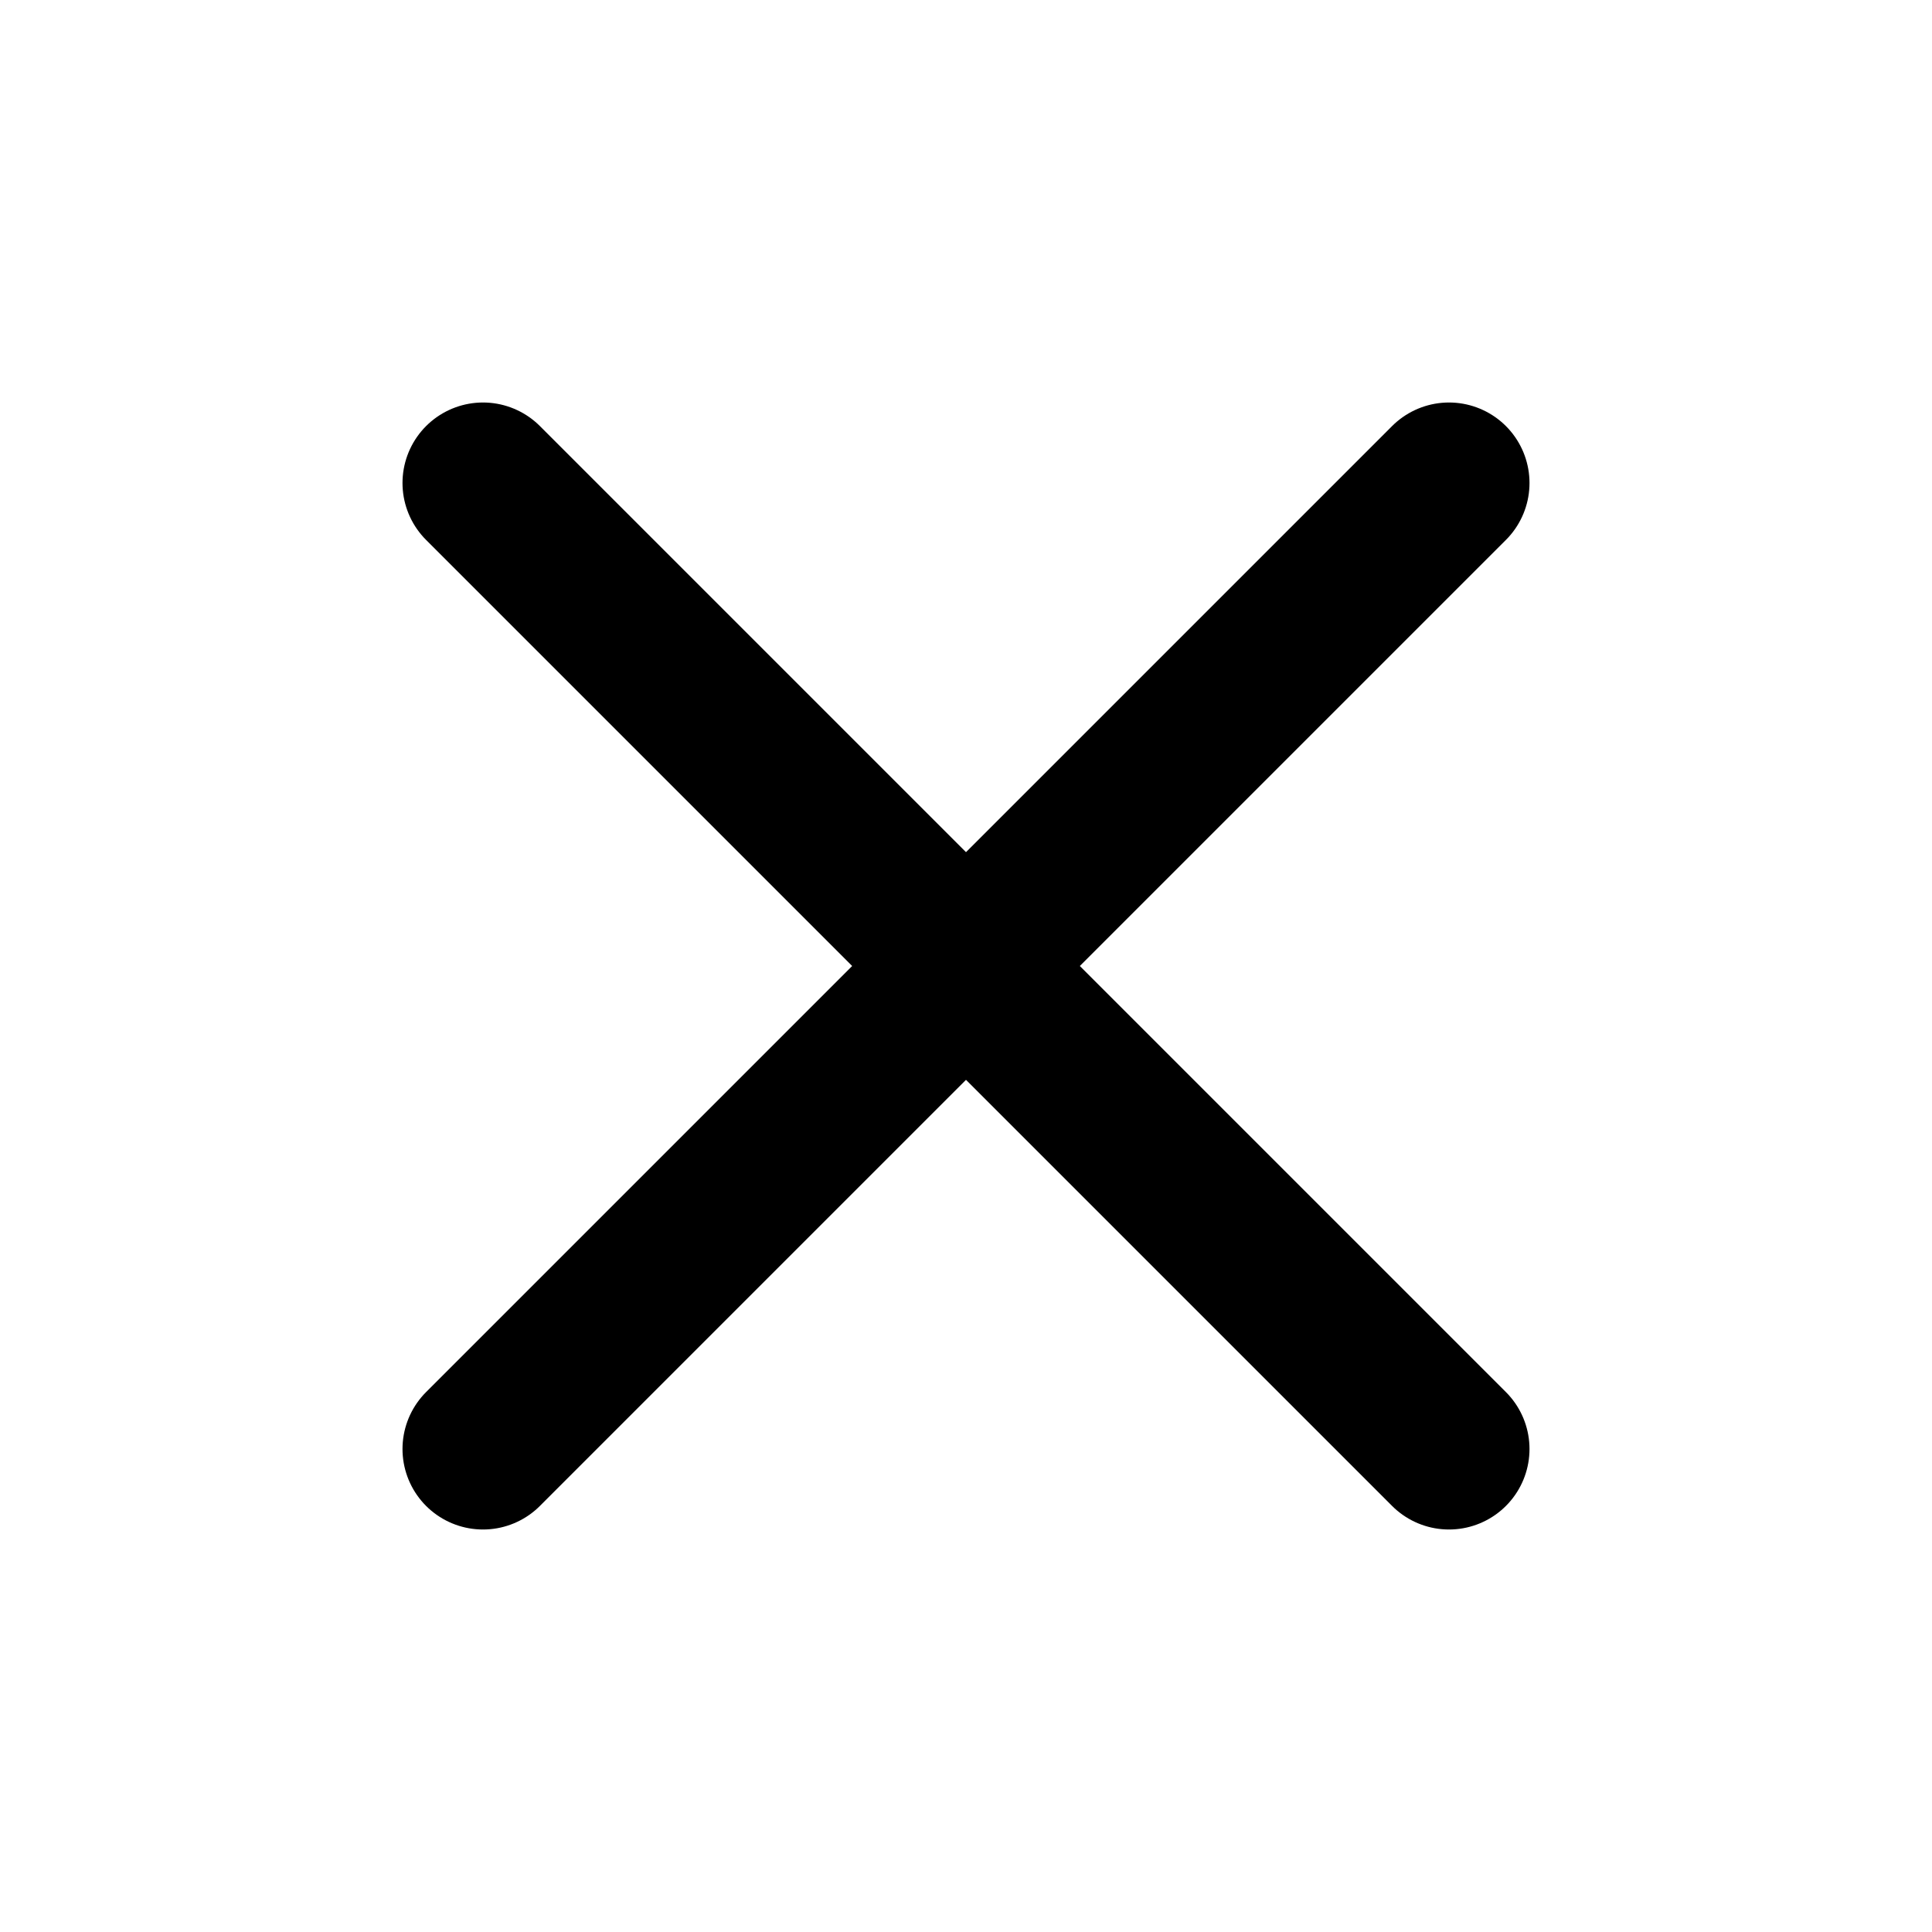
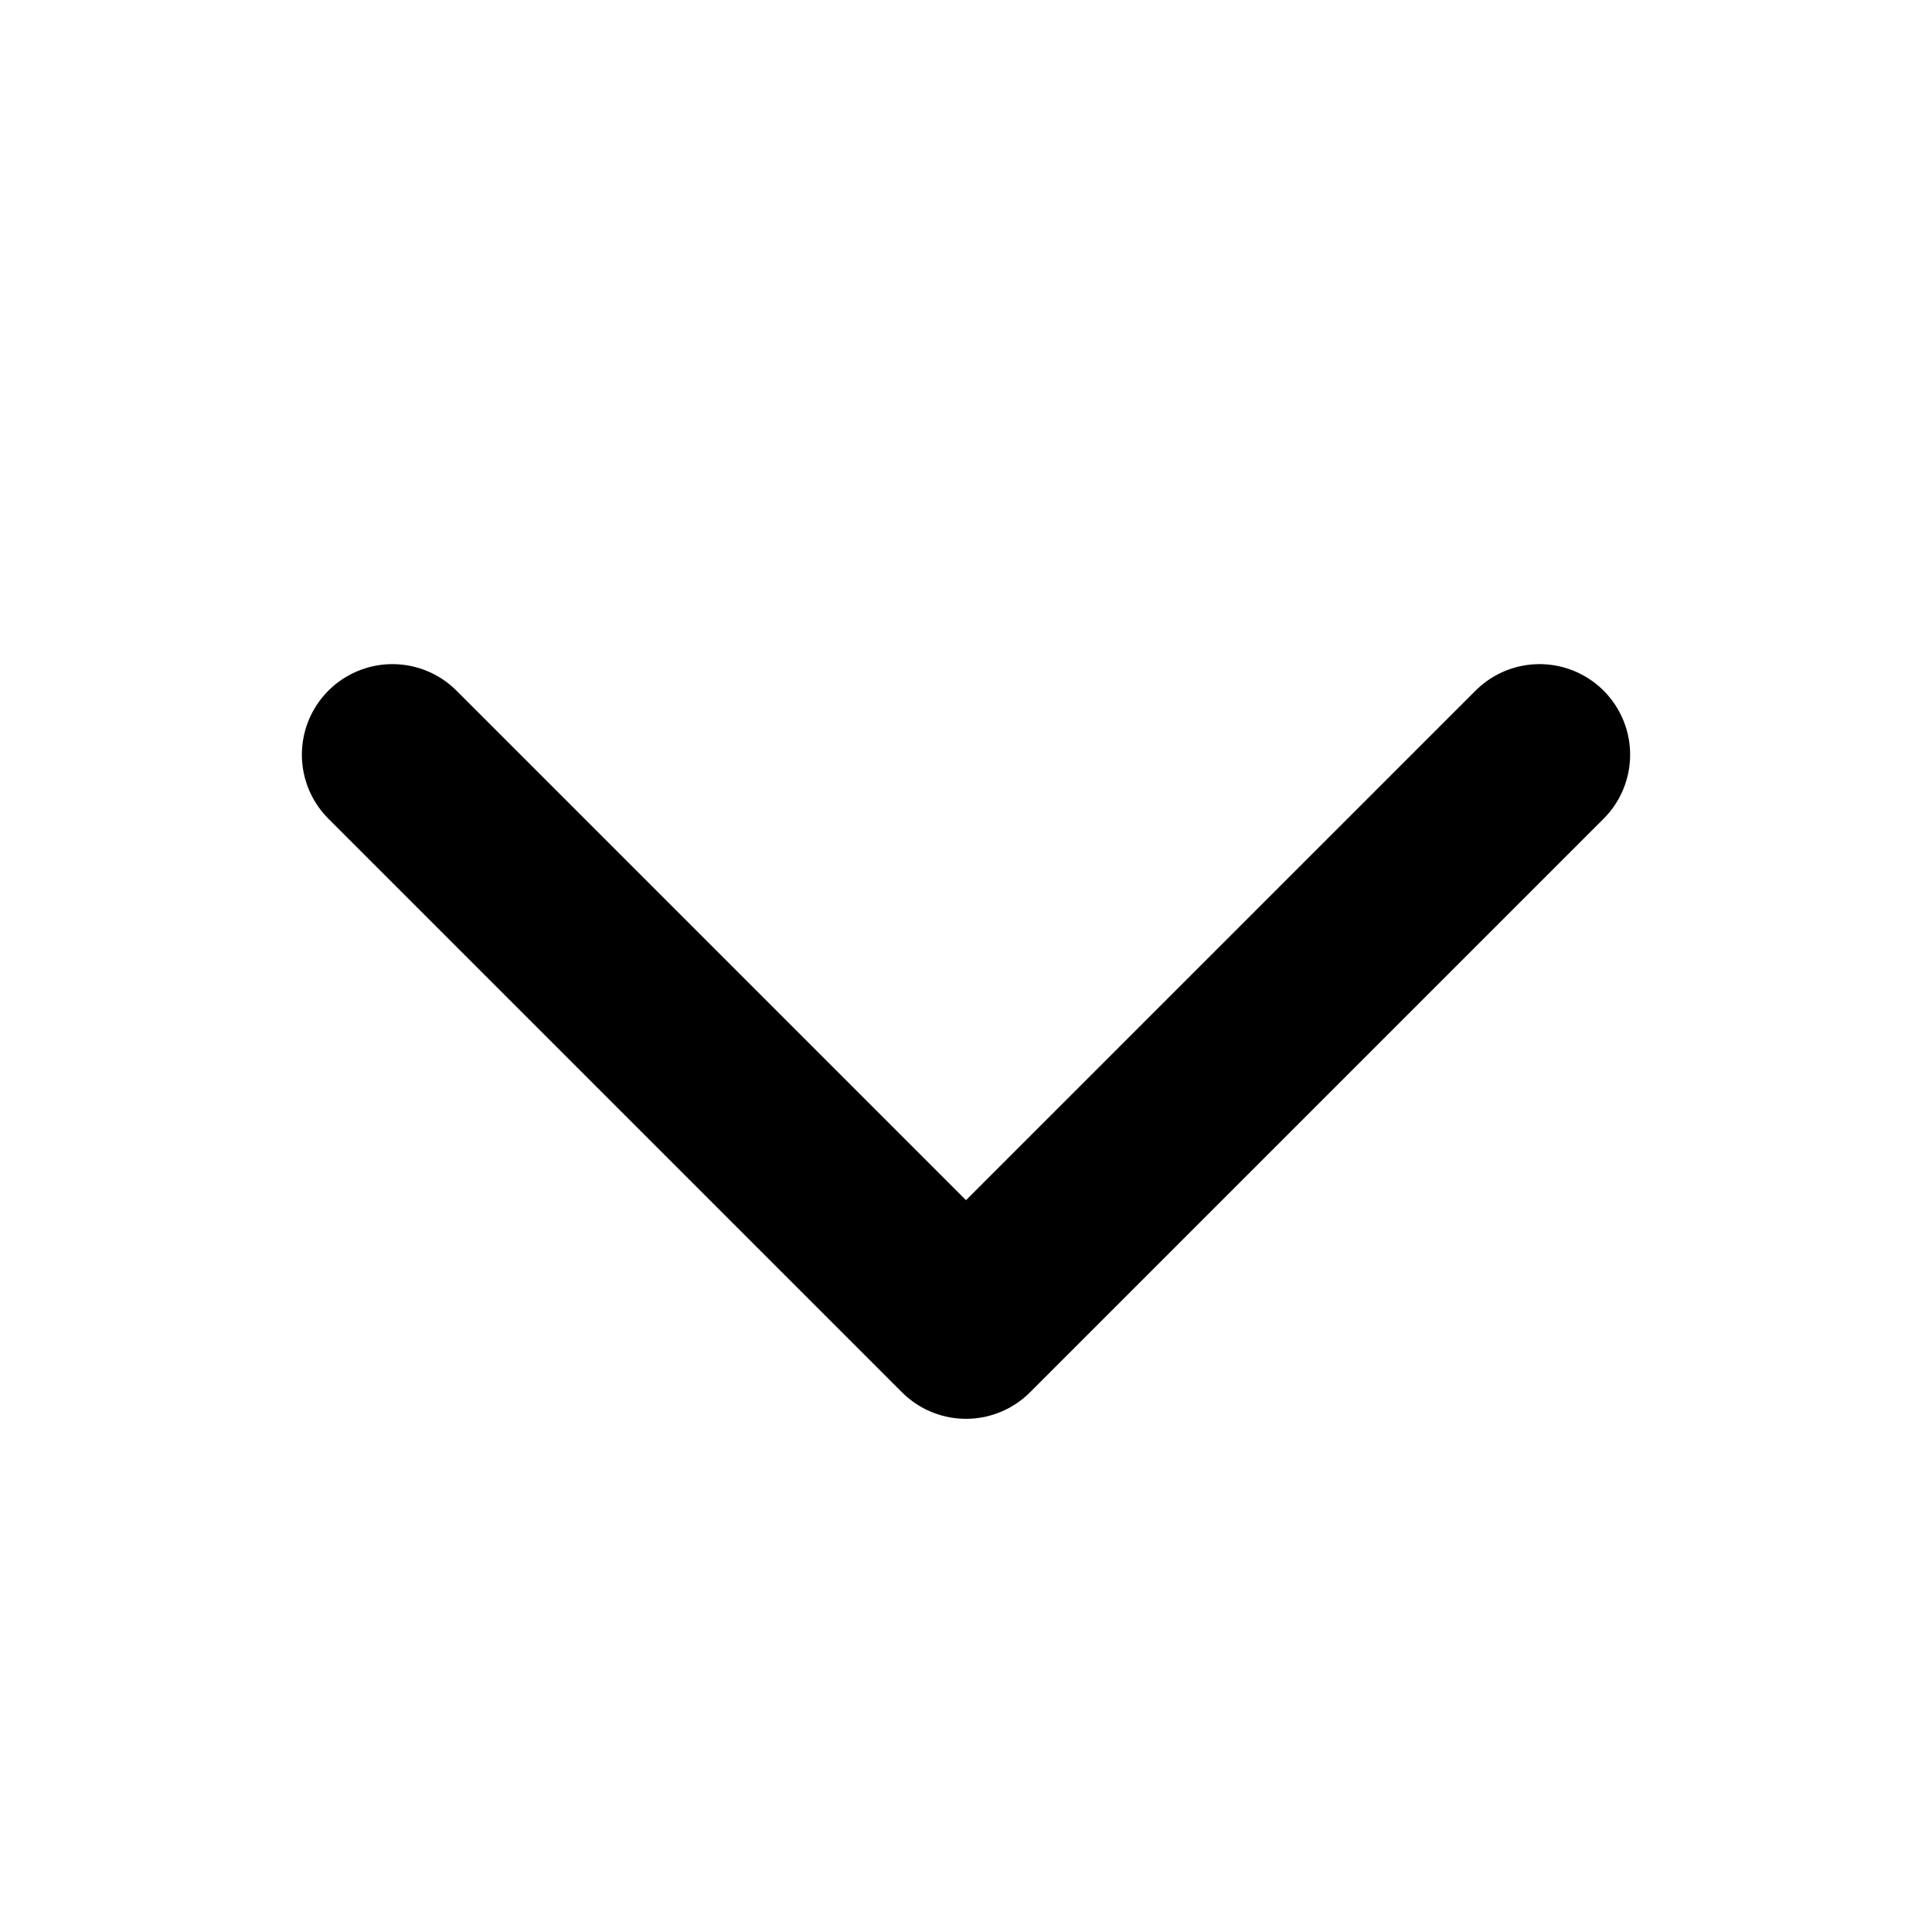
- <svg xmlns="http://www.w3.org/2000/svg" width="32" height="32" viewBox="0 0 24 24">
-   <path d="M6 6l12 12M18 6 6 18" fill="none" stroke="currentColor" stroke-width="2" stroke-linecap="round" stroke-linejoin="round" />
+ <svg xmlns="http://www.w3.org/2000/svg" width="32" height="32" viewBox="0 0 32 32" fill="none">
+   <path d="M6.5 12.5 16 22l9.5-9.5" fill="none" stroke="#000" stroke-width="3" stroke-linecap="round" stroke-linejoin="round" />
</svg>
